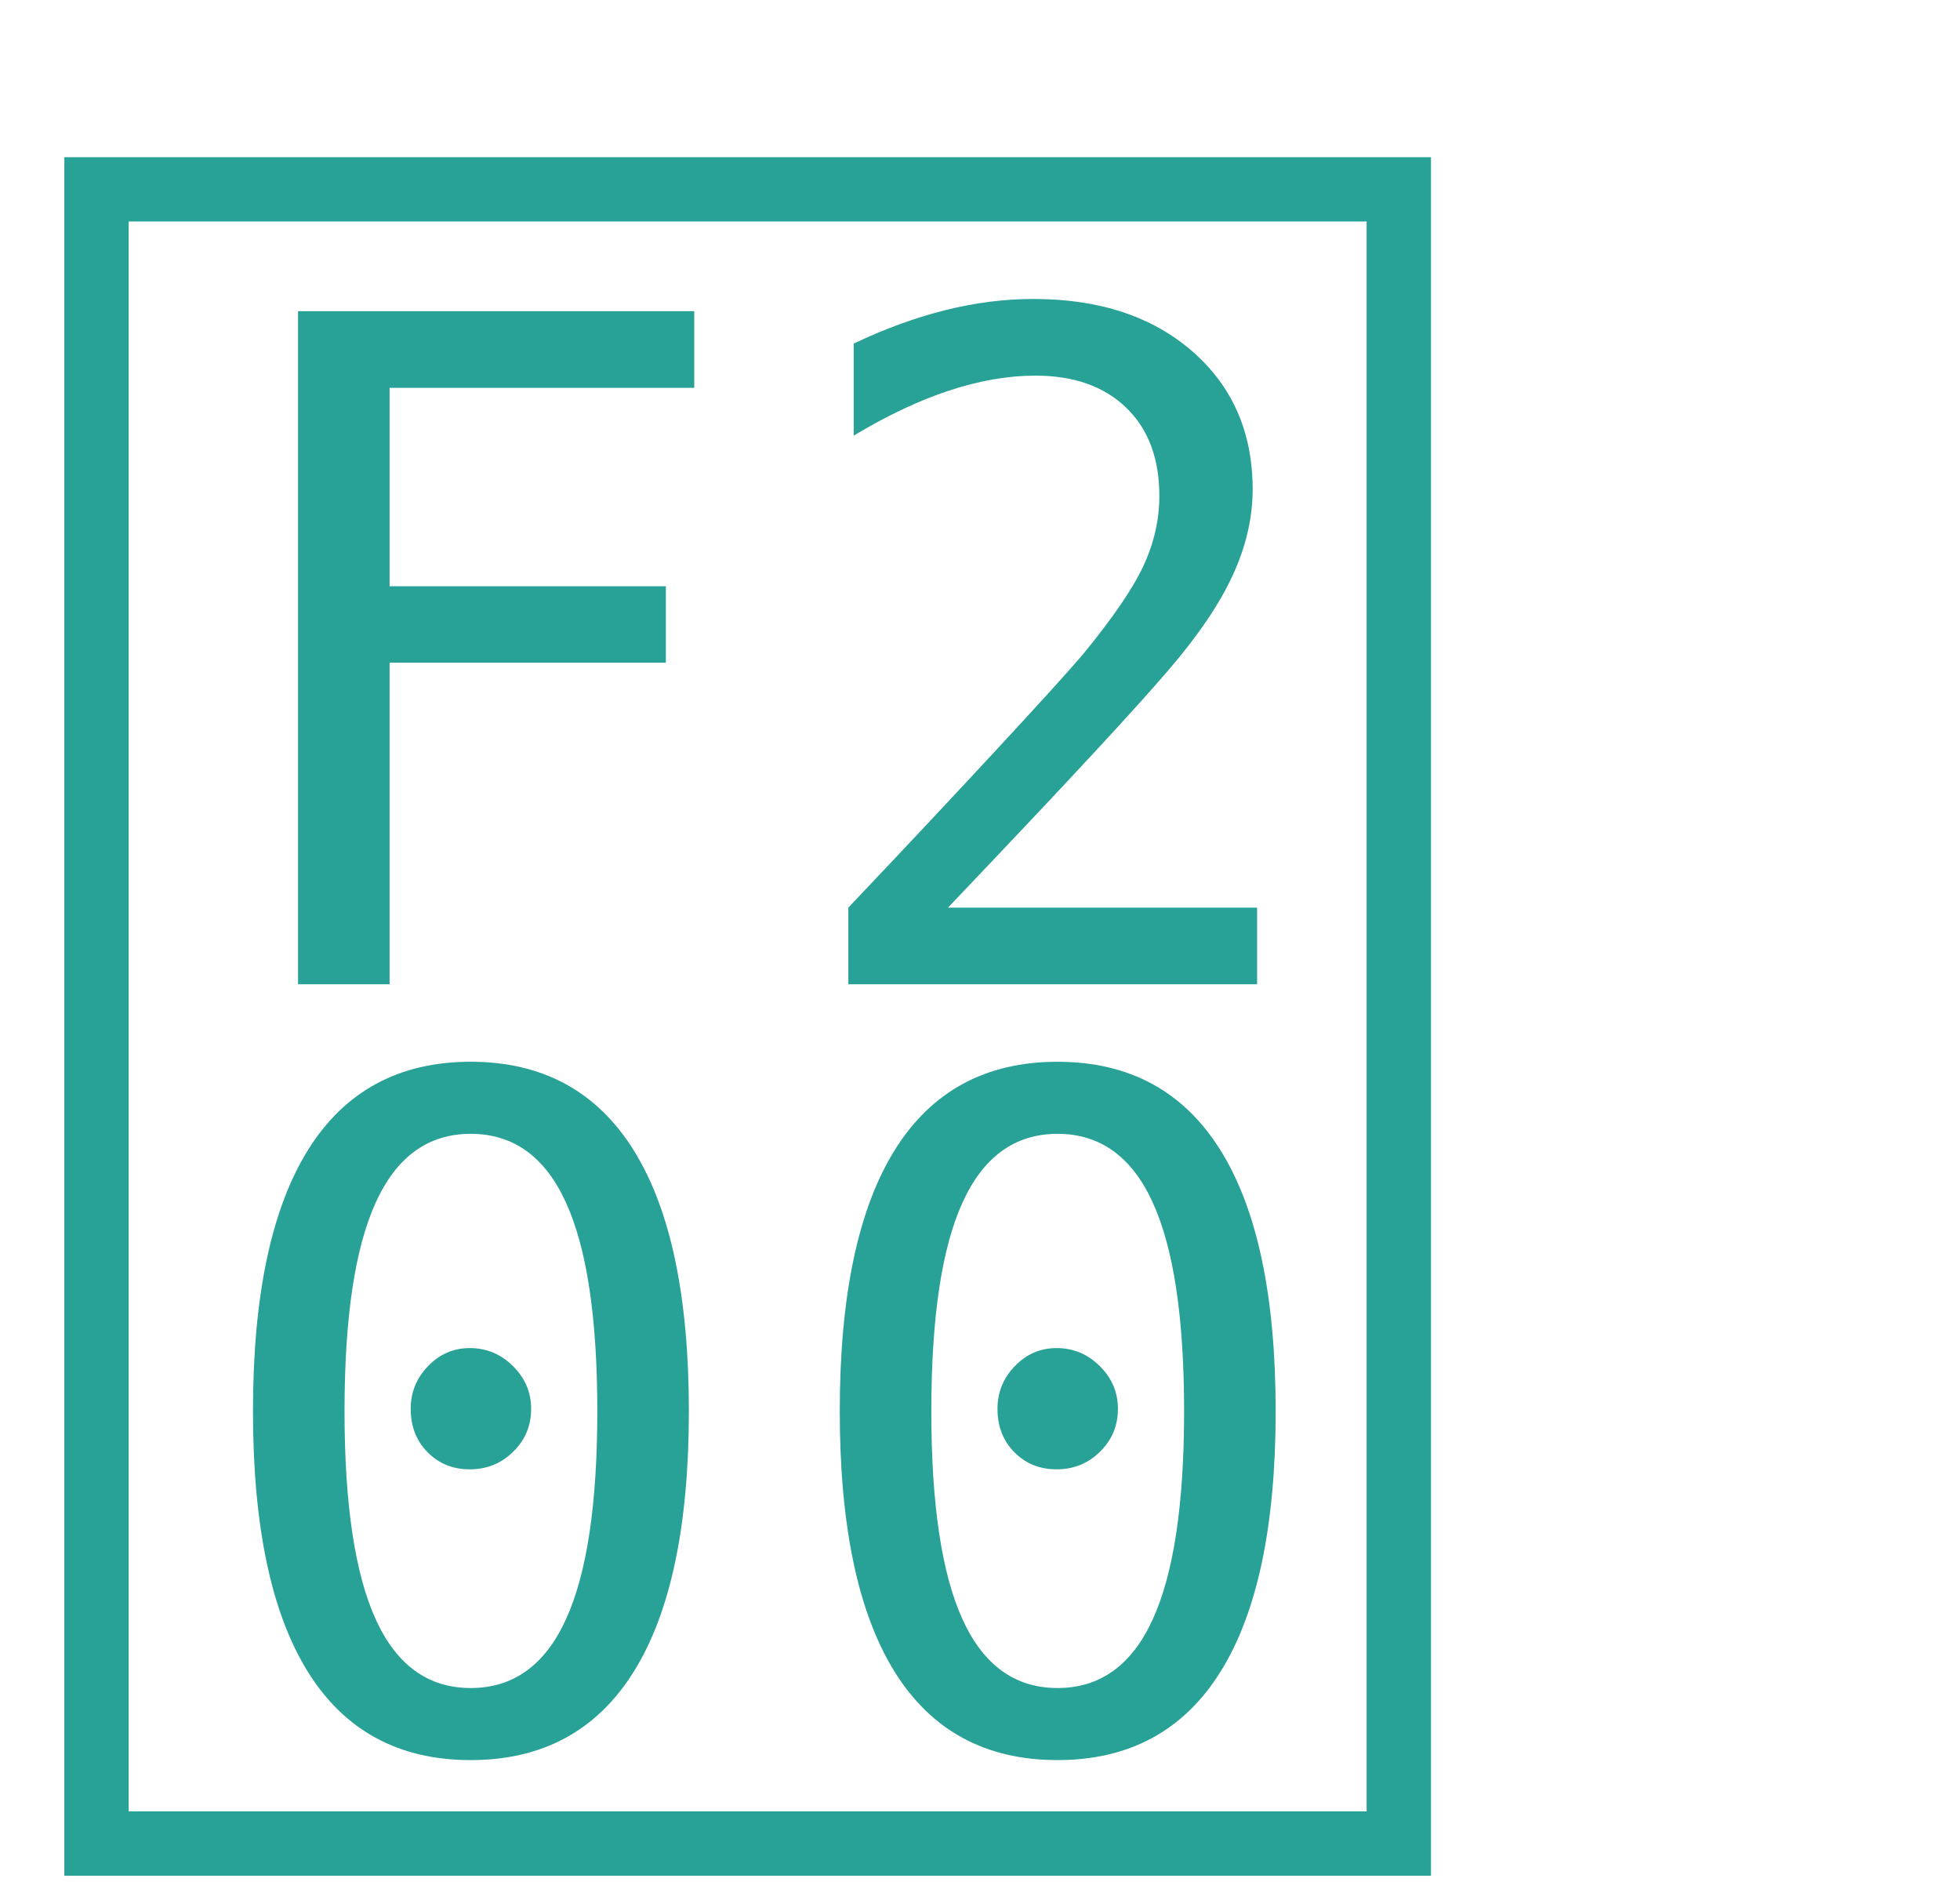
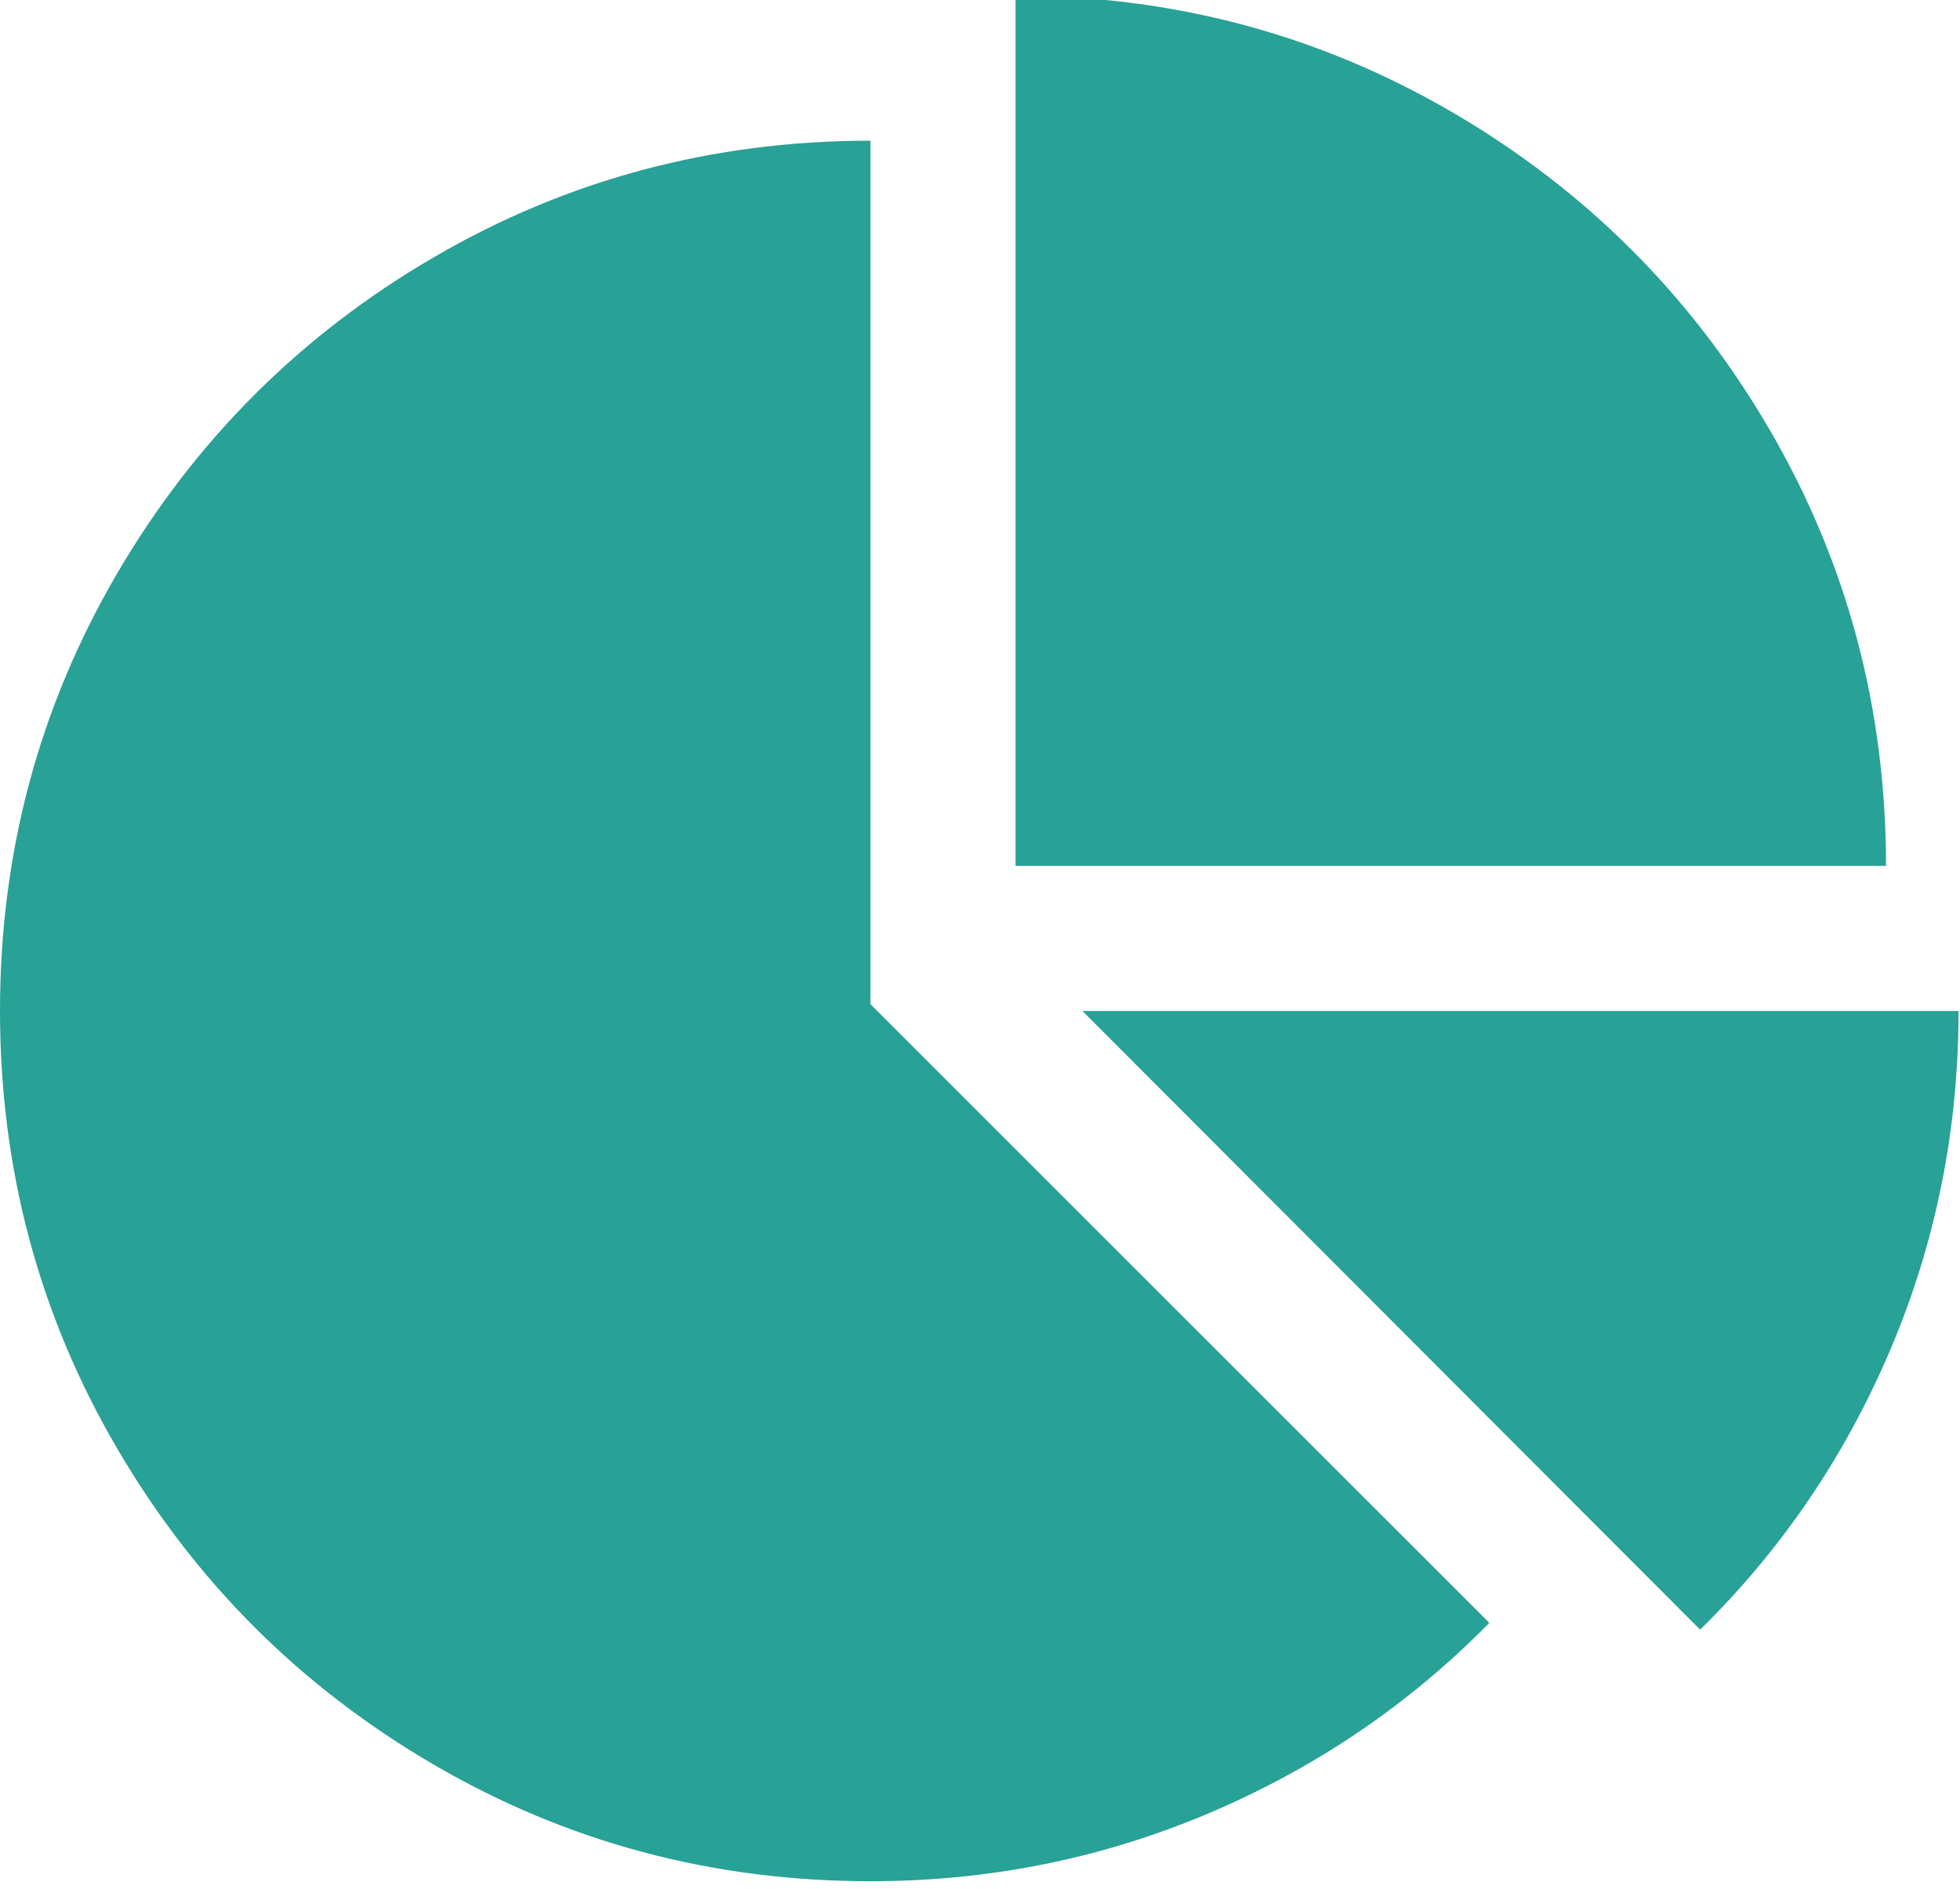
- <svg xmlns="http://www.w3.org/2000/svg" width="193px" height="187px" viewBox="0 0 193 187" version="1.1">
-   <defs />
-   <g id="Site-assets" stroke="none" stroke-width="1" fill="none" fill-rule="evenodd" font-size="200" font-family="FontAwesome" font-weight="normal">
-     <g id="Dyslexia" transform="translate(-500, -777)" fill="#28A197">
-       <g id="dyslexia/pieChart" transform="translate(500, 778)">
-         <text id="">
-           <tspan x="0" y="171"></tspan>
-         </text>
-       </g>
-     </g>
-   </g>
+ <svg xmlns="http://www.w3.org/2000/svg" width="193" height="186" viewBox="0 0 193 186">
+   <path fill="#28A197" fill-rule="evenodd" d="M85.714,98.902 L146.652,159.839 C138.765,167.875 129.557,174.125 119.029,178.589 C108.501,183.054 97.396,185.286 85.714,185.286 C70.164,185.286 55.822,181.454 42.69,173.79 C29.557,166.126 19.159,155.728 11.496,142.596 C3.832,129.463 0,115.122 0,99.571 C0,84.021 3.832,69.679 11.496,56.547 C19.159,43.414 29.557,33.016 42.69,25.353 C55.822,17.689 70.164,13.857 85.714,13.857 L85.714,98.902 Z M106.585,99.571 L192.857,99.571 C192.857,111.253 190.625,122.358 186.161,132.886 C181.696,143.414 175.446,152.622 167.411,160.509 L106.585,99.571 Z M185.714,85.286 L100,85.286 L100,-0.429 C115.551,-0.429 129.892,3.403 143.025,11.067 C156.157,18.731 166.555,29.129 174.219,42.261 C181.882,55.394 185.714,69.735 185.714,85.286 Z" />
</svg>
